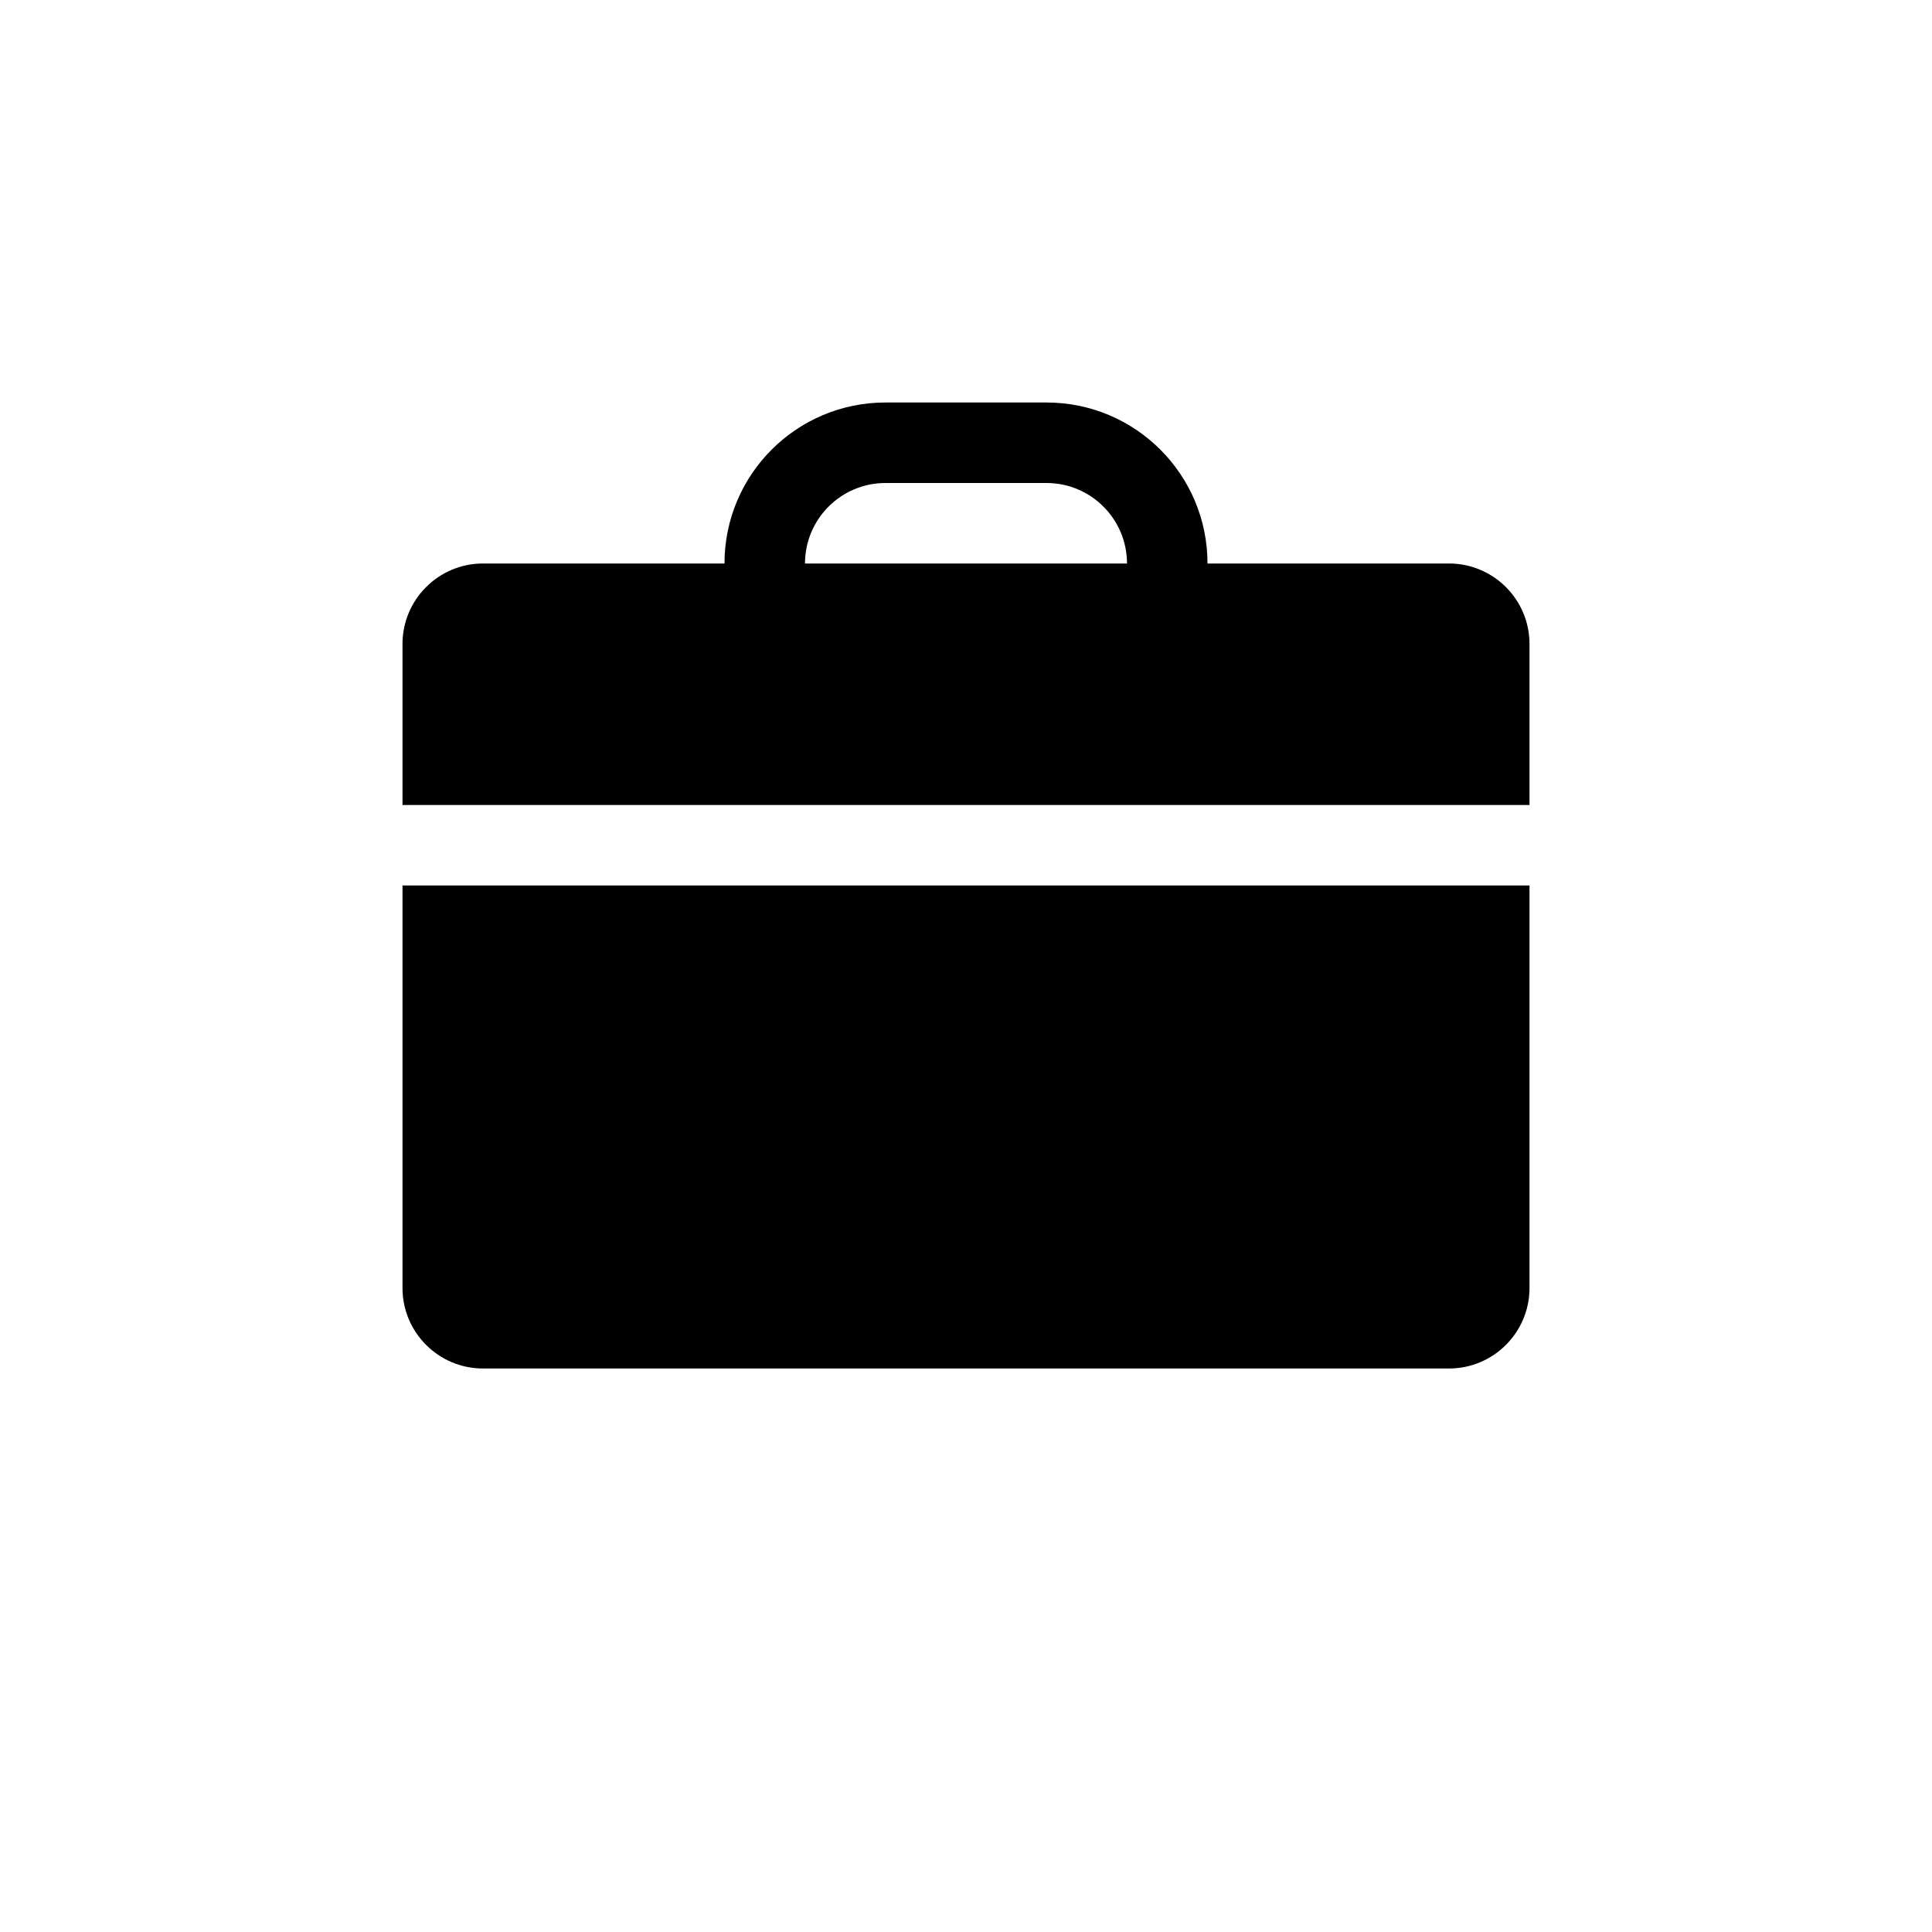
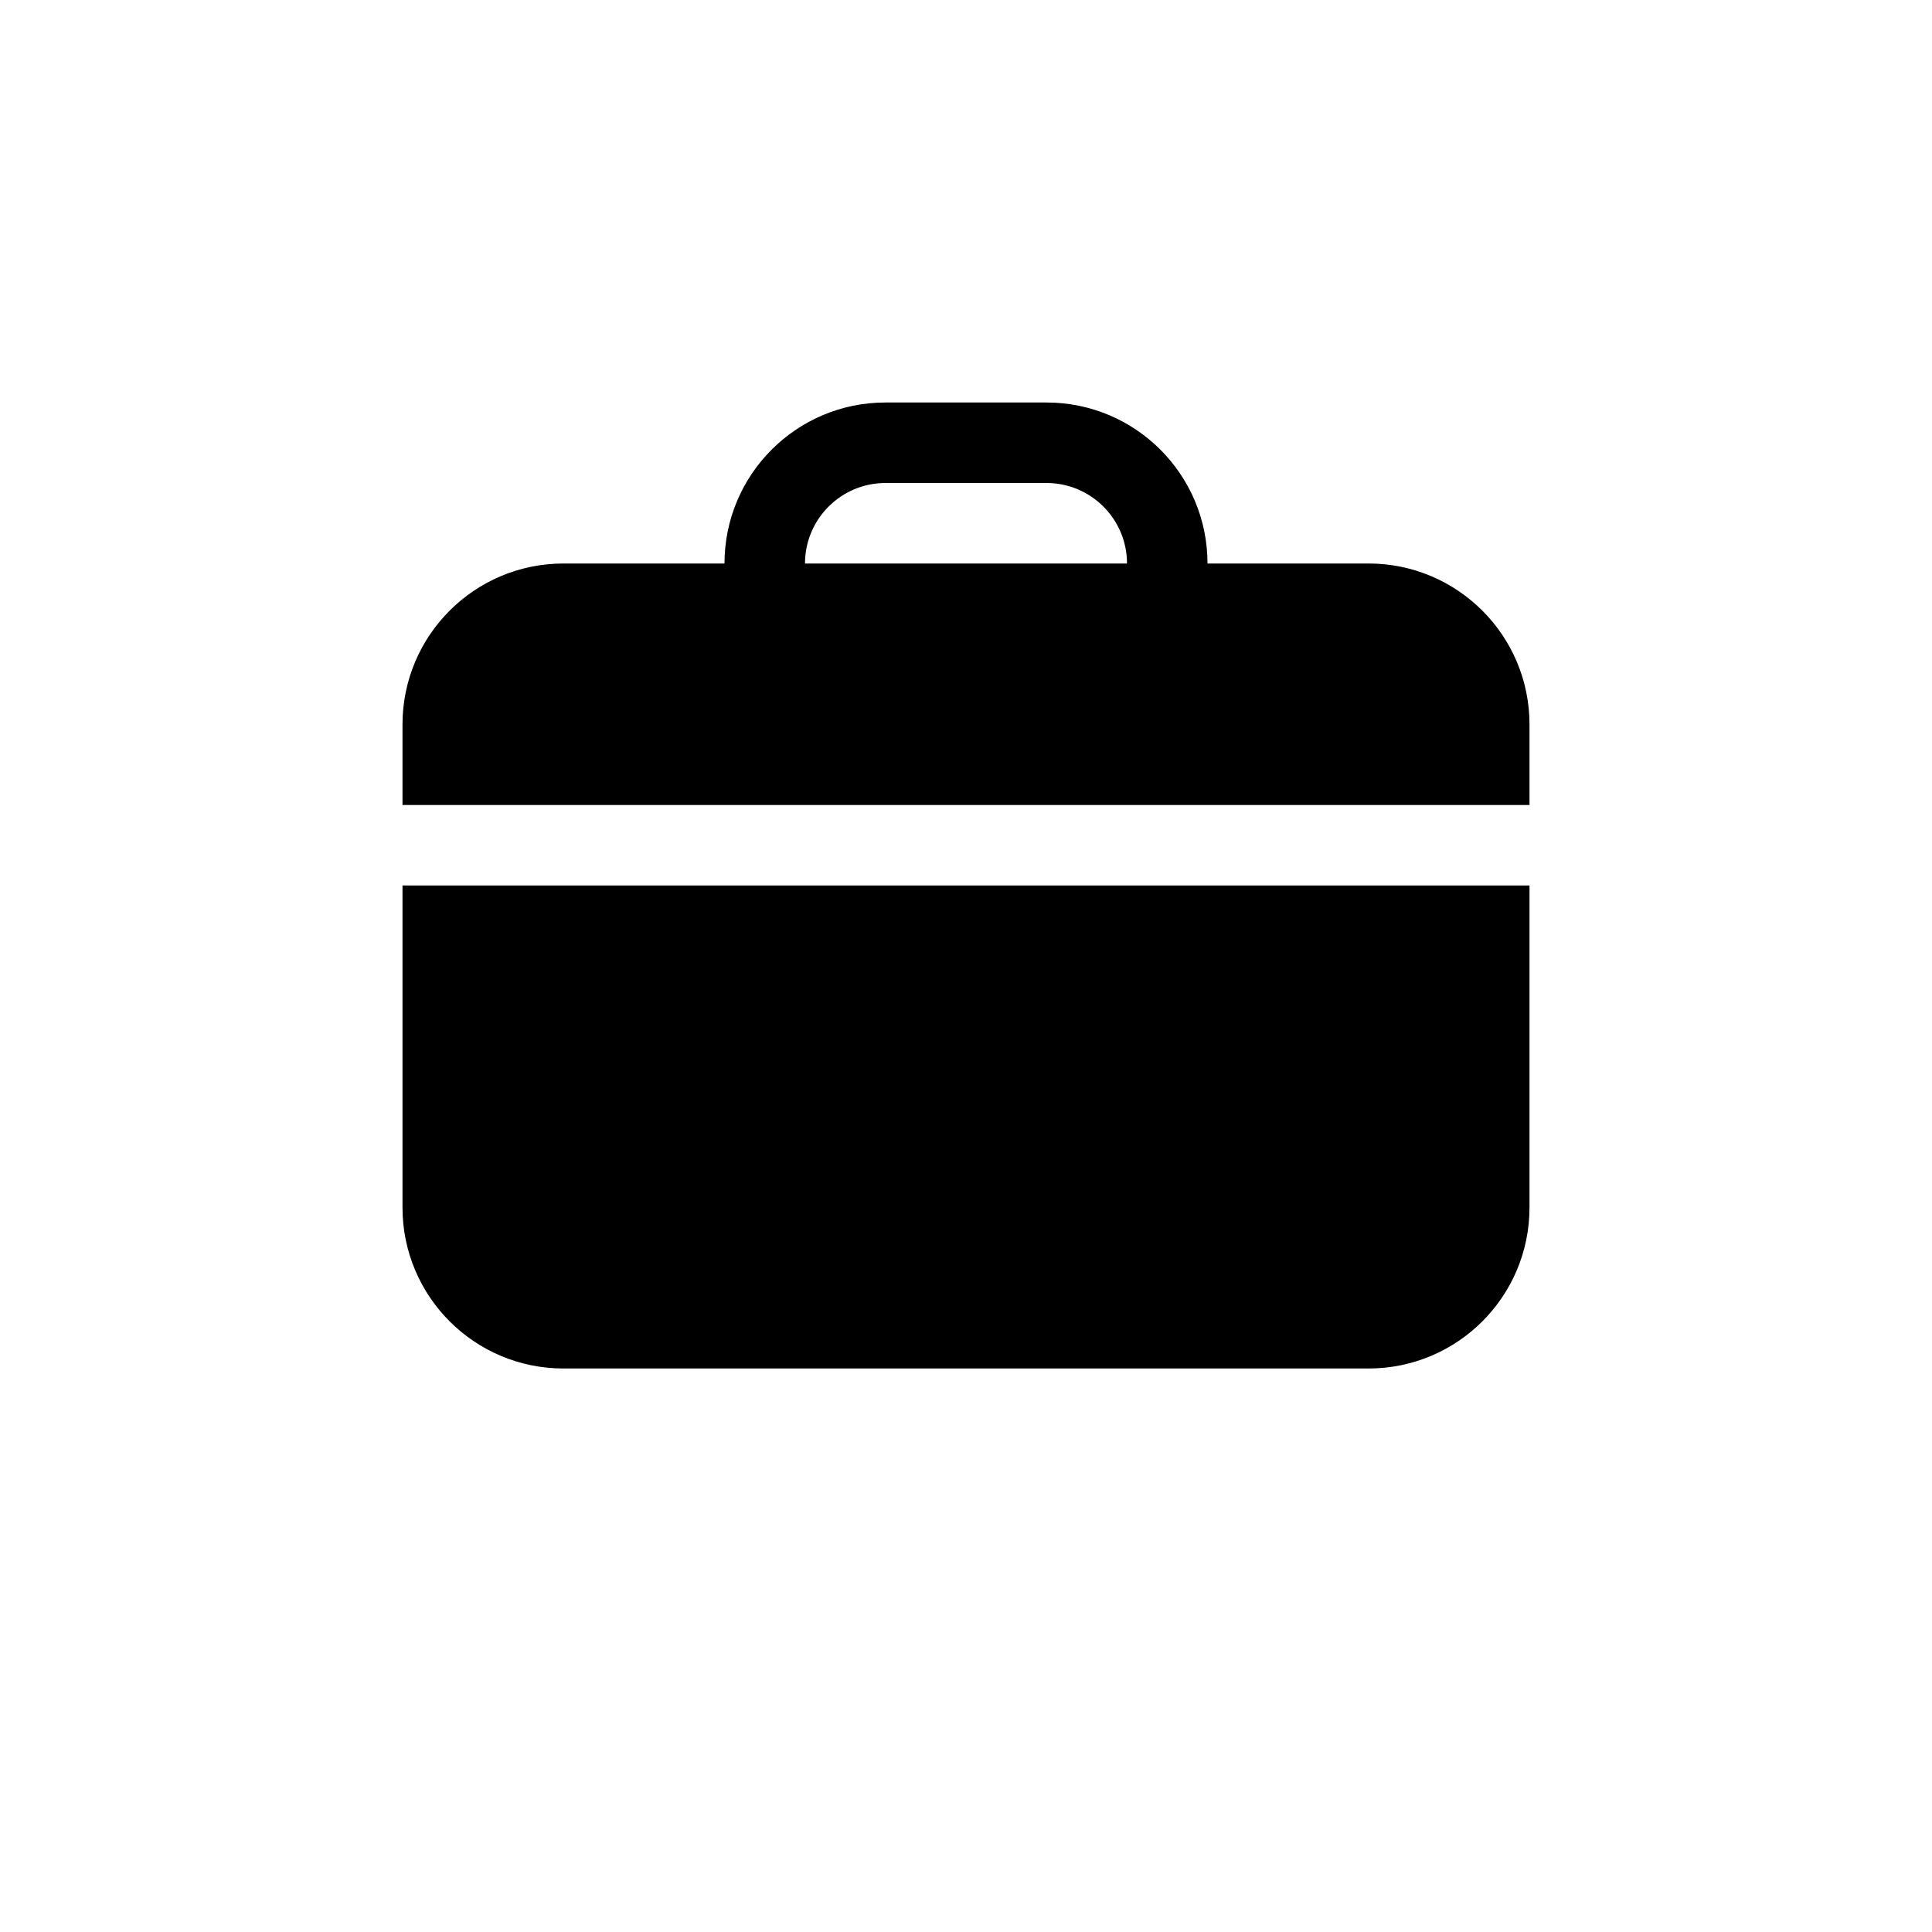
<svg xmlns="http://www.w3.org/2000/svg" width="24" height="24">
-   <path fill-rule="evenodd" clip-rule="evenodd" d="M13 5H11C9.895 5 9 5.895 9 7H6C5.448 7 5 7.448 5 8V10H19V8C19 7.448 18.552 7 18 7H15C15 5.895 14.105 5 13 5ZM14 7C14 6.448 13.552 6 13 6H11C10.448 6 10 6.448 10 7H14Z" />
-   <path d="M5 11H19V16C19 16.552 18.552 17 18 17H6C5.448 17 5 16.552 5 16V11Z" />
+   <path fill-rule="evenodd" clip-rule="evenodd" d="M13 5H11C9.895 5 9 5.895 9 7H7C5.895 7 5 7.895 5 9V10H19V9C19 7.895 18.105 7 17 7H15C15 5.895 14.105 5 13 5ZM14 7C14 6.448 13.552 6 13 6H11C10.448 6 10 6.448 10 7H11H13H14ZM5 11H19V15C19 16.105 18.105 17 17 17H7C5.895 17 5 16.105 5 15V11Z" />
</svg>
